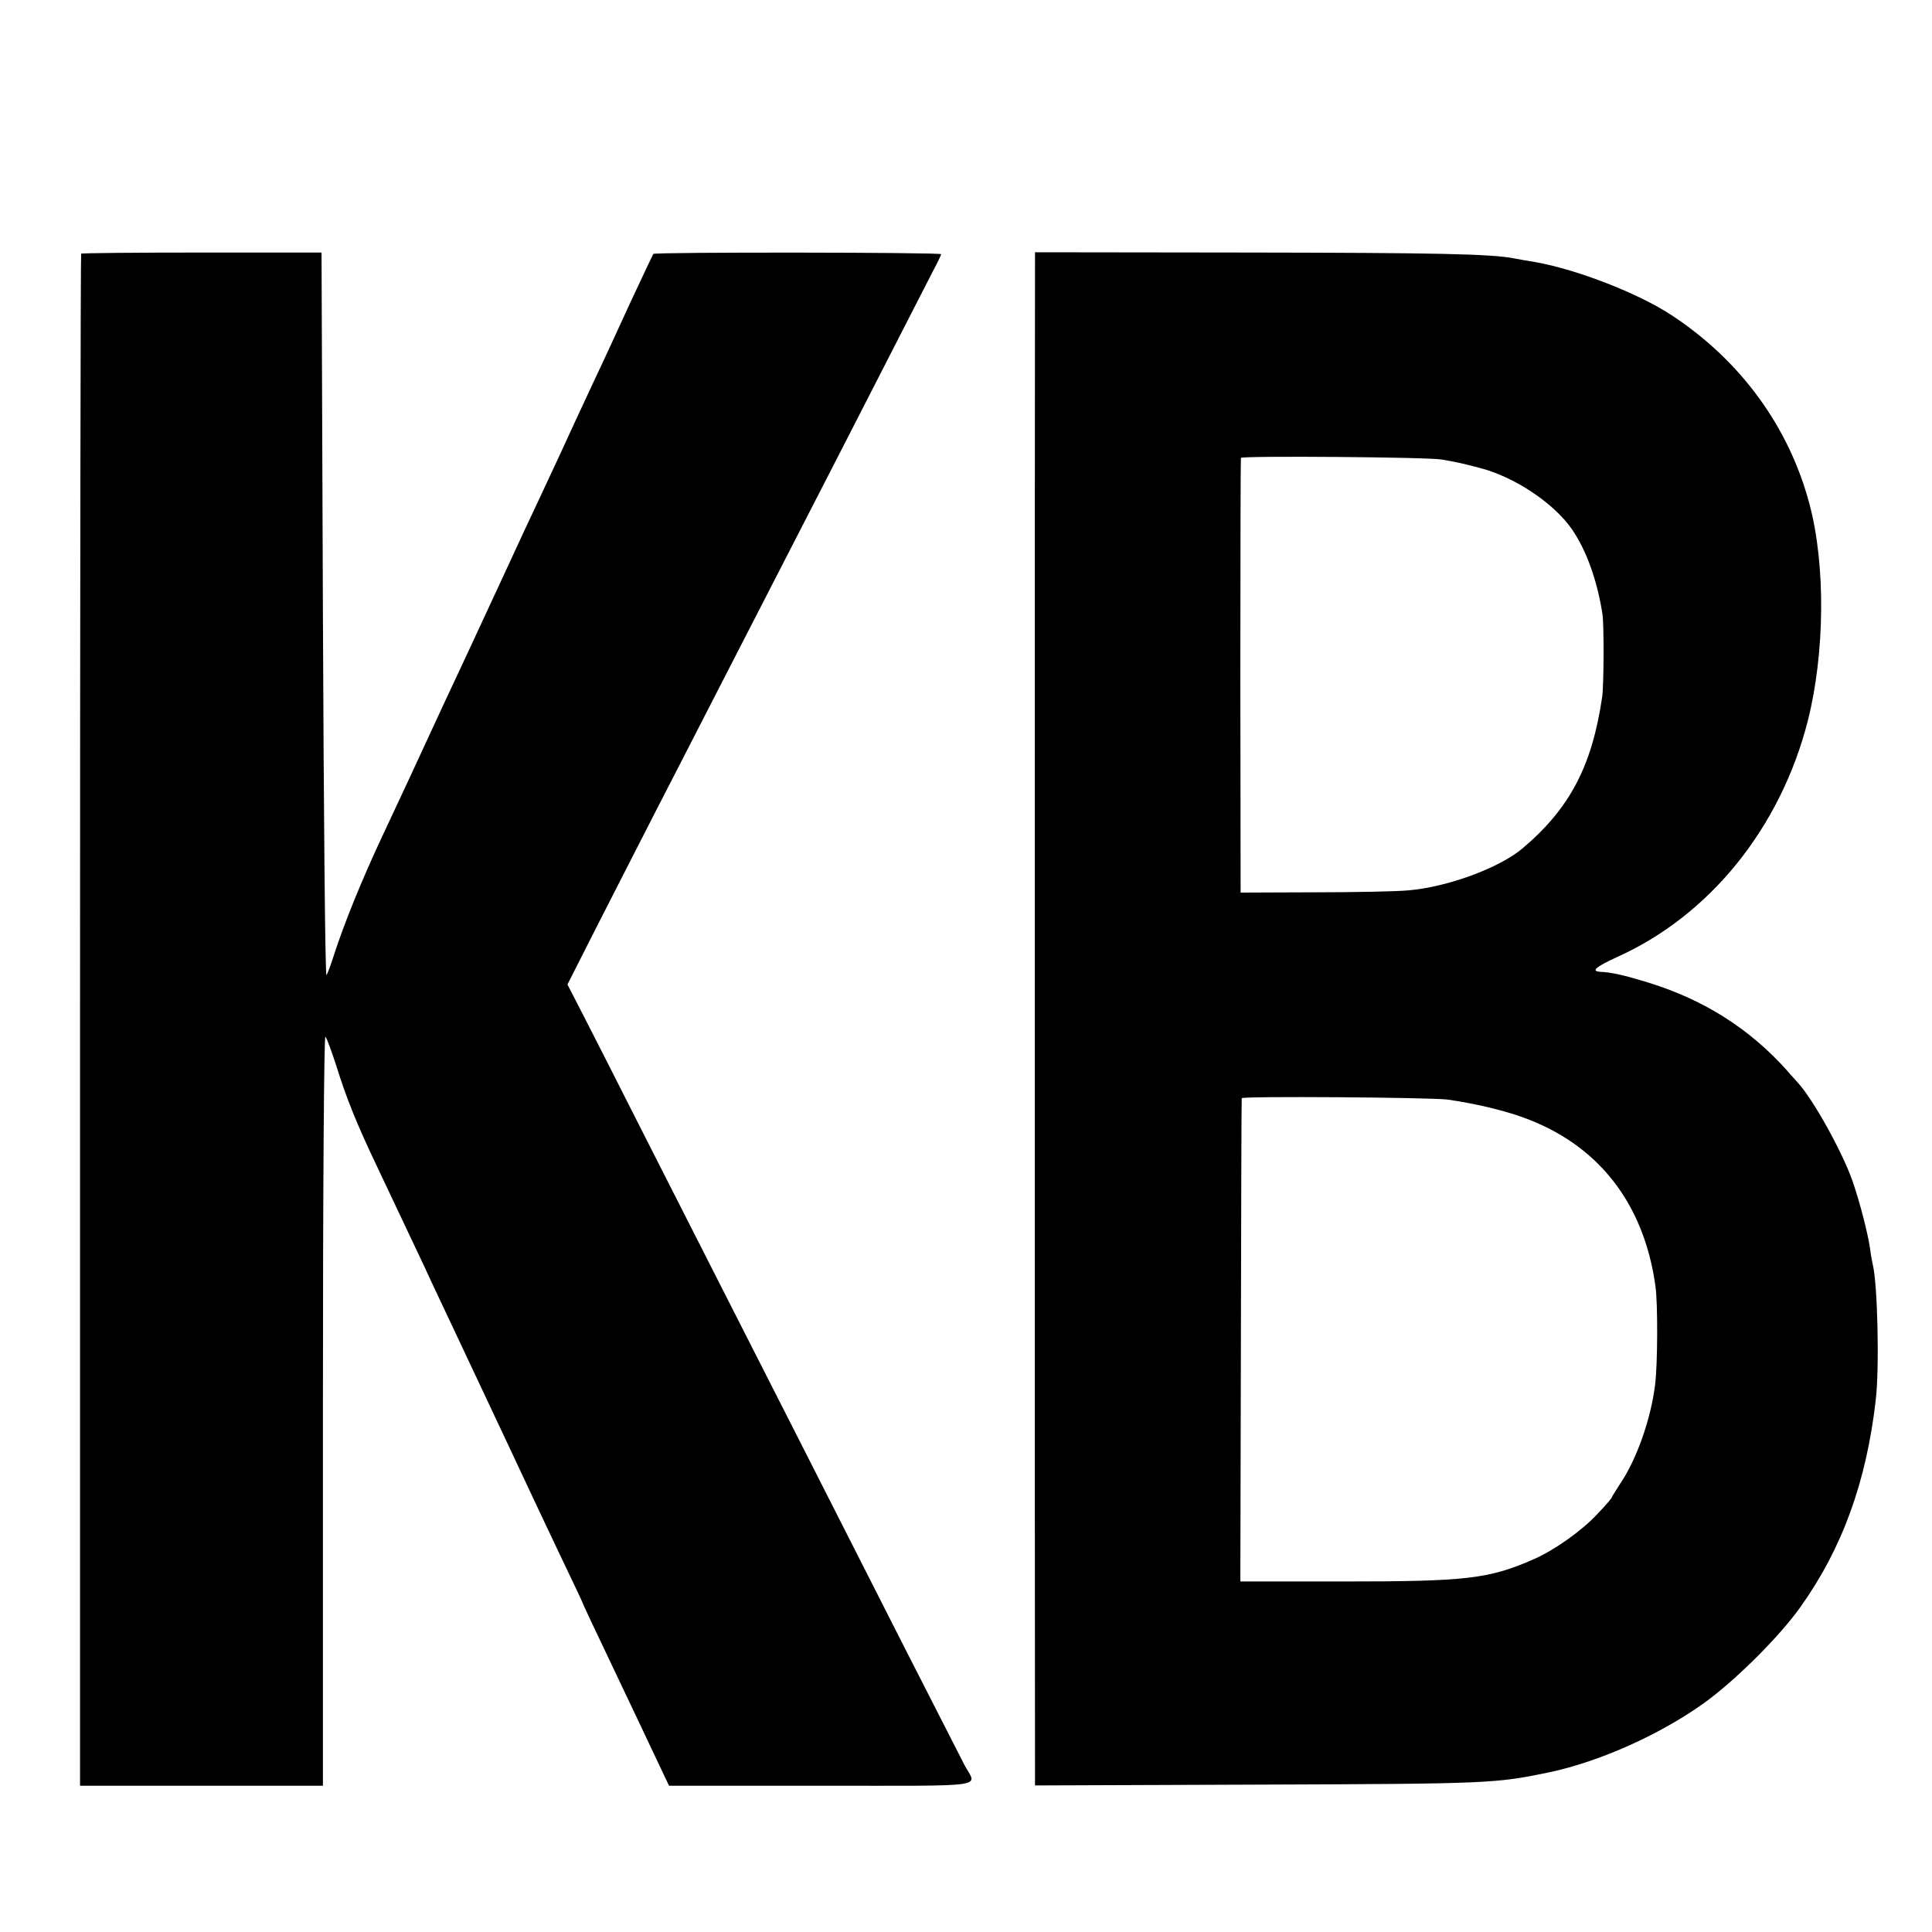
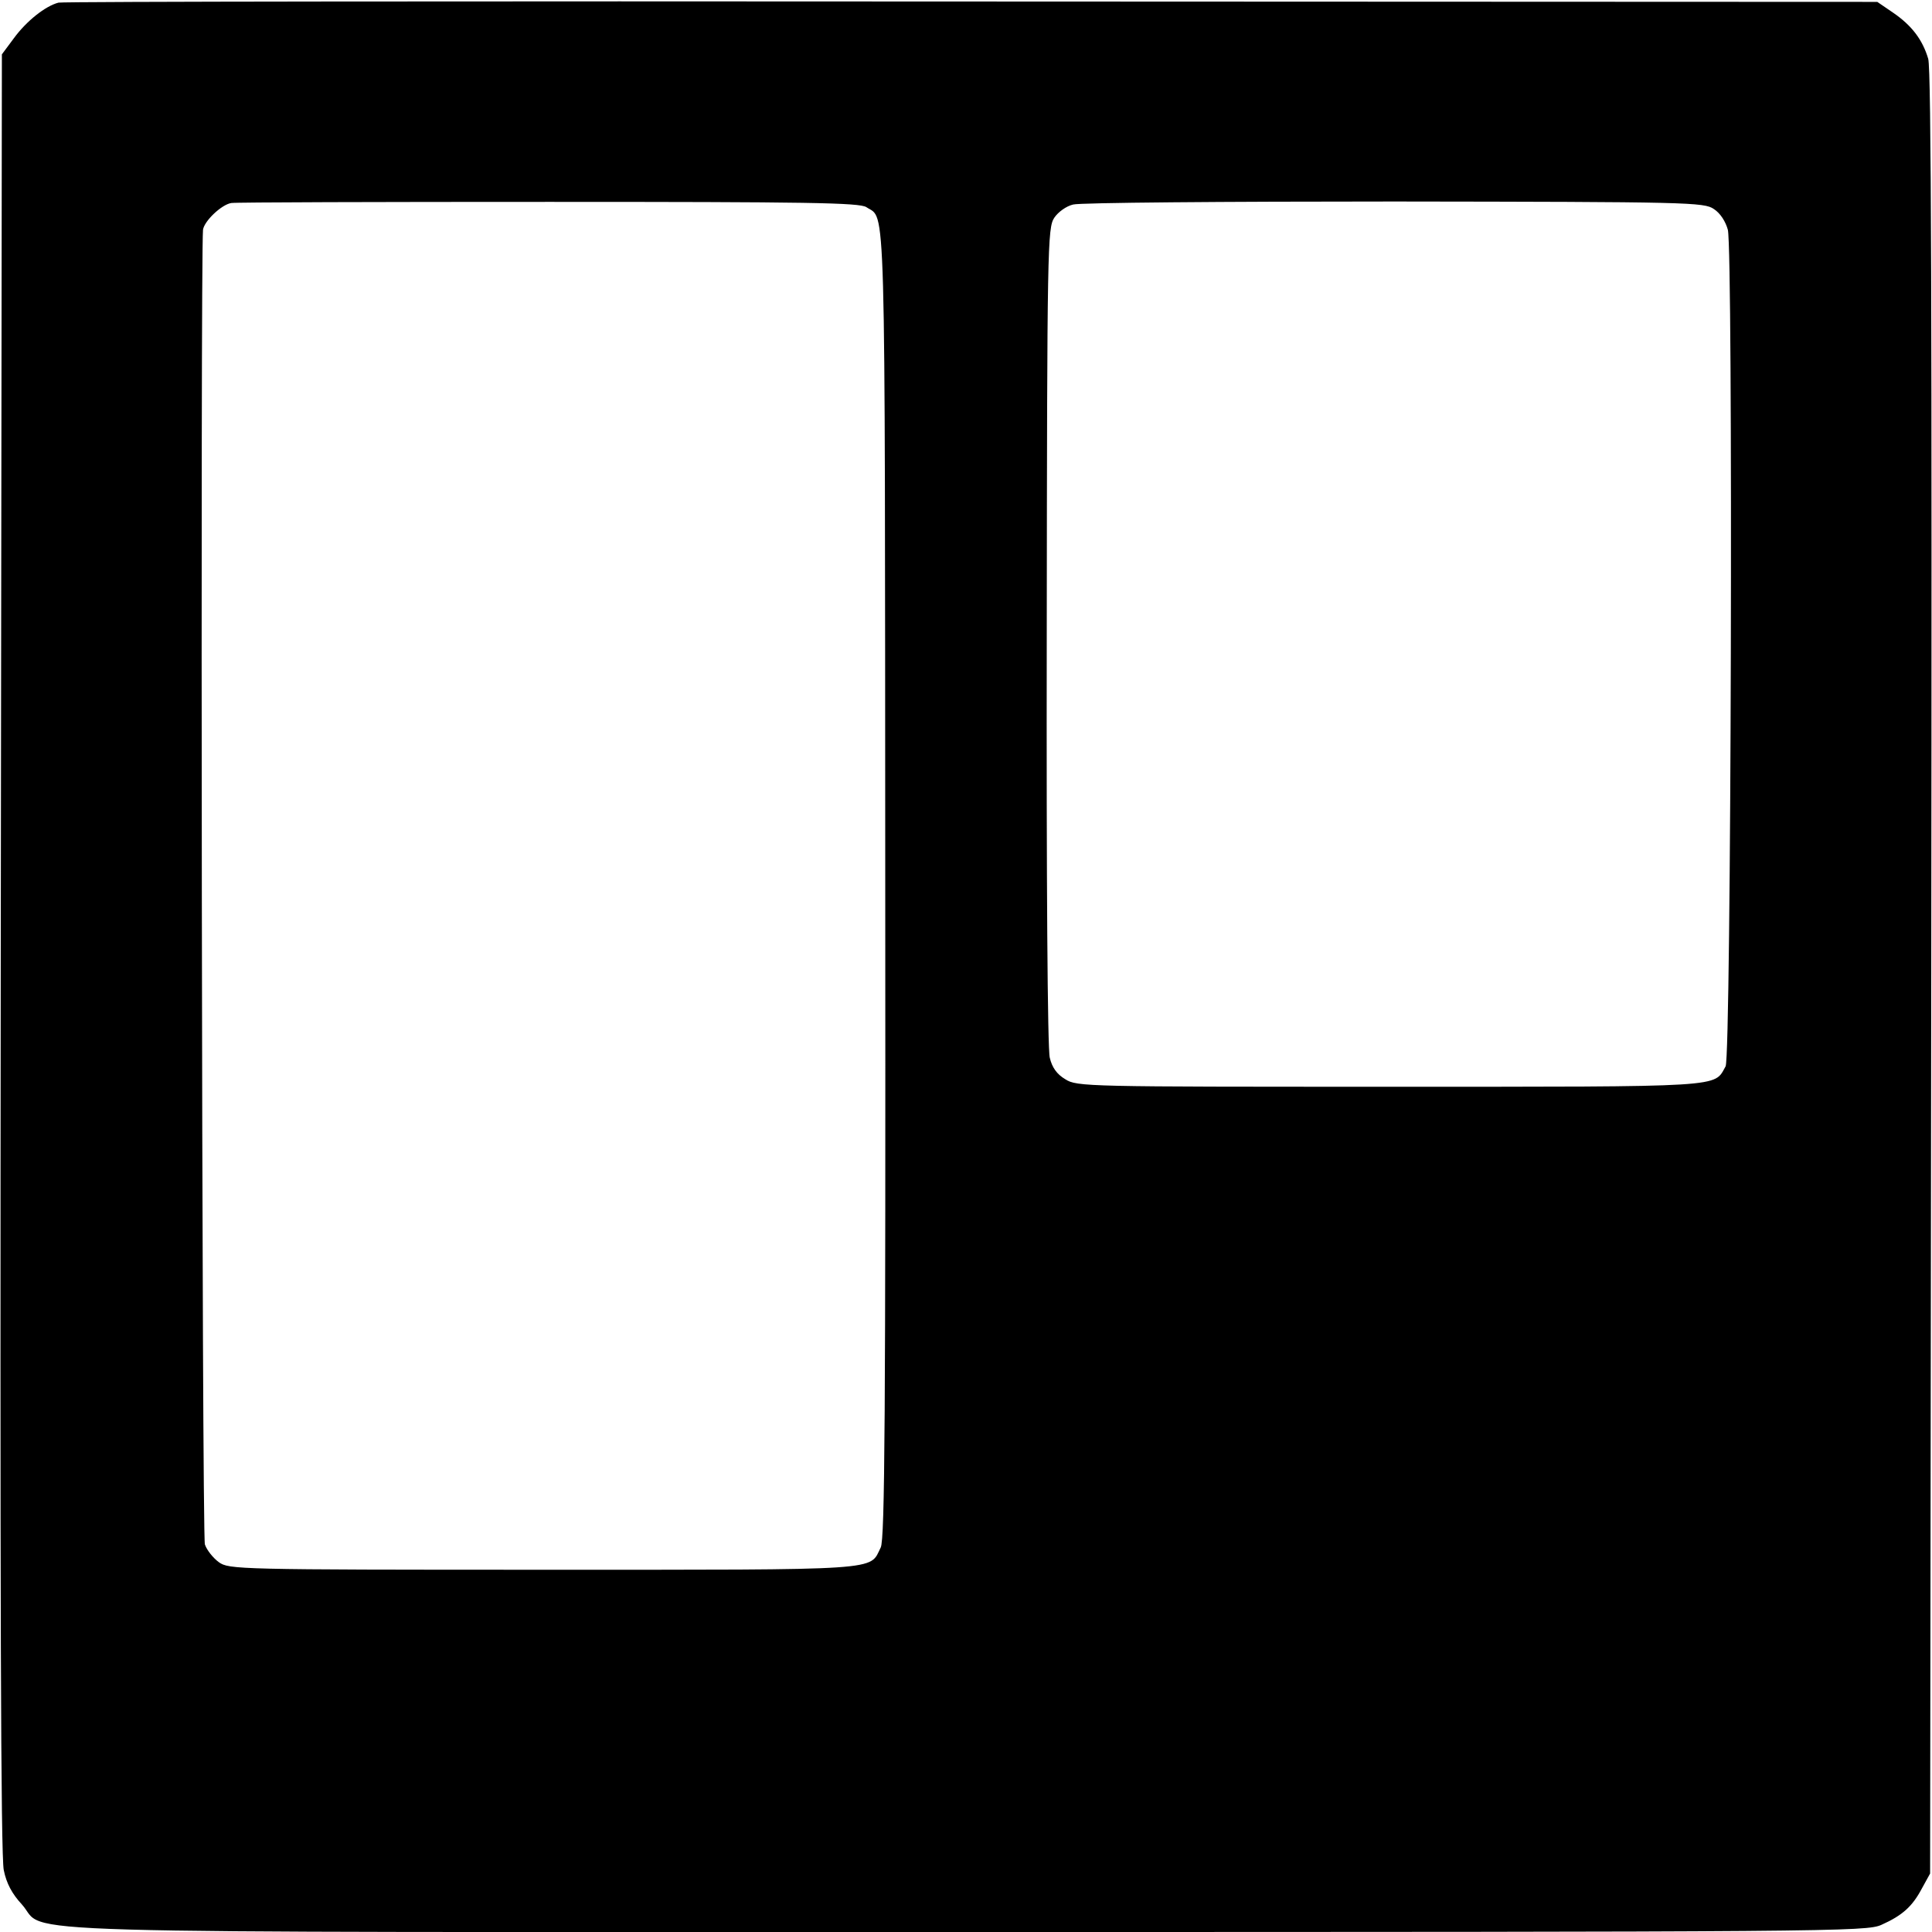
- <svg xmlns="http://www.w3.org/2000/svg" version="1" width="933.333" height="933.333" viewBox="0 0 700 700">
-   <path d="M29.4 91.9c-.2.2-.4 125.2-.4 277.8V647h88V510.8c0-81.7.4-135.8.9-135.2.5.5 2.2 5.2 3.9 10.4 3.7 11.9 7.5 21.3 14.5 36 5.8 12.2 10.9 23.1 17.5 37 2.1 4.7 9.5 20.2 16.2 34.5 11.8 25.1 15.5 32.9 23.5 50 2.1 4.4 6.8 14.5 10.6 22.4 3.8 7.9 6.9 14.5 6.9 14.6 0 .3 3.1 6.9 16 34 1.6 3.3 5.7 12 9.1 19.2l6.3 13.3h55.3c61.9 0 56.2.8 51.8-7.4-1.2-2.3-11.1-21.7-22-43.1-32-63-47.8-94.2-63.5-125-8.1-16-22.3-43.9-31.5-62-9.2-18.2-19-37.5-21.8-42.9l-5.1-9.9 11.2-22.1c6.2-12.2 15.7-30.7 21-41.1 5.4-10.5 15.6-30.3 22.6-44 7.1-13.8 17-33.1 22.1-43 13.5-26.2 28.2-54.9 41.3-80.5 6.3-12.4 12.8-24.9 14.3-27.9 1.6-3 2.9-5.7 2.9-6 0-.7-103.6-.8-104.3-.1-.2.3-4 8.4-8.5 18-4.4 9.6-10 21.8-12.5 27-5.2 11.1-10 21.5-13.2 28.5-1.3 2.7-4.4 9.5-7 15-2.6 5.5-8.7 18.5-13.5 29-4.8 10.4-10.7 23-13 28-7.3 15.5-11.1 23.8-14.2 30.5-4.3 9.4-7.6 16.4-16.3 35-7.5 16-13.7 31.3-17.6 43.3-1 3.2-2.2 6.4-2.6 7-.5.7-1-58-1.3-130.3l-.5-131.5H73.2c-23.9 0-43.5.2-43.8.4zM375 95c-.1 4.6-.1 531.9 0 543.2v8.7l81.3-.3c83.6-.3 85.5-.4 105.2-4.5 18.3-3.9 40.3-13.8 56.1-25.2 11.1-8 27.1-23.9 34.7-34.6 15.2-21.3 23.9-45.4 27.3-74.9 1.4-11.7.7-42.5-1.1-49.4-.2-.8-.7-3.5-1-6-.8-5.3-3.6-16.3-6.3-24.1-3.7-10.6-14.3-29.6-19.7-35.5-.5-.6-2.4-2.6-4-4.5-13.5-15.1-30-25.6-50-31.8-9.4-2.9-13.7-3.8-17.7-4-3.5-.2-1.6-1.8 6-5.3 33.7-15.1 59.3-46.9 69.2-85.6 6.2-24.6 6.5-56.5.6-78.6-7.4-27.9-24.9-51.9-49.8-68.3-11.9-7.9-34.2-16.6-49.3-19.3-3.3-.5-6.9-1.2-8-1.4-8.4-1.6-27.8-2-95.7-2.1l-77.8-.1V95zm147.4 71.5c6.1 1.1 6.7 1.2 13.6 3 12.6 3.2 26.9 12.7 33.5 22.2 5.2 7.5 9.2 18.5 11.1 30.8.6 3.7.5 26-.1 30-3.7 25.2-11.8 40.5-29 55-8.4 7-27 13.9-41.3 15.1-4.2.4-19.6.7-34.2.7l-26.5.1-.1-78.5c0-43.1.1-78.7.2-79 .4-.8 68-.3 72.8.6zm2.1 231.9c9.8 1.4 19.9 3.8 26.9 6.3 27.4 9.7 44.2 31 48.4 61.3.9 6.2.8 28.2-.1 35.5-1.5 12.5-6.7 27.3-12.7 36.1-1.6 2.5-3 4.7-3 4.9 0 .3-2.3 3-5.2 6-5.5 6-15.4 13-22.8 16.3-16.5 7.3-24.5 8.2-69.6 8.2h-37l.2-87.3c.1-47.9.2-87.5.3-87.8.2-.8 68.4-.3 74.6.5z" />
+ <svg xmlns="http://www.w3.org/2000/svg" version="1.0" width="512pt" height="512pt" viewBox="0 0 512 512" preserveAspectRatio="xMidYMid meet">
+   <g transform="translate(0,512) scale(0.1,-0.1)" fill="#000000" stroke="none">
+     <path d="M155 5113 c-35 -9 -85 -49 -118 -94 l-32 -43 -3 -2381 c-2 -1688 0 -2395 8 -2431 7 -35 22 -63 48 -91 72 -80 -152 -73 2510 -73 2298 0 2378 1 2418 19 56 25 82 49 107 96 l22 40 3 2385 c2 1754 0 2395 -8 2424 -15 51 -44 89 -94 123 l-41 28 -2400 1 c-1320 1 -2409 0 -2420 -3z m2141 -542 c52 -35 49 73 50 -1791 1 -1405 -1 -1740 -12 -1761 -31 -62 18 -59 -895 -59 -813 0 -832 1 -859 20 -15 11 -32 32 -37 47 -8 22 -12 3409 -5 3484 3 23 49 67 75 71 12 2 391 3 842 3 685 0 823 -2 841 -14z m2246 -5 c17 -11 31 -33 37 -55 14 -58 9 -2191 -6 -2217 -32 -56 10 -54 -890 -54 -805 0 -829 0 -860 20 -22 13 -35 31 -41 57 -6 23 -9 474 -8 1118 1 1036 2 1081 20 1108 10 15 32 31 50 35 17 5 400 8 851 8 782 -1 821 -2 847 -20z" />
+   </g>
</svg>
